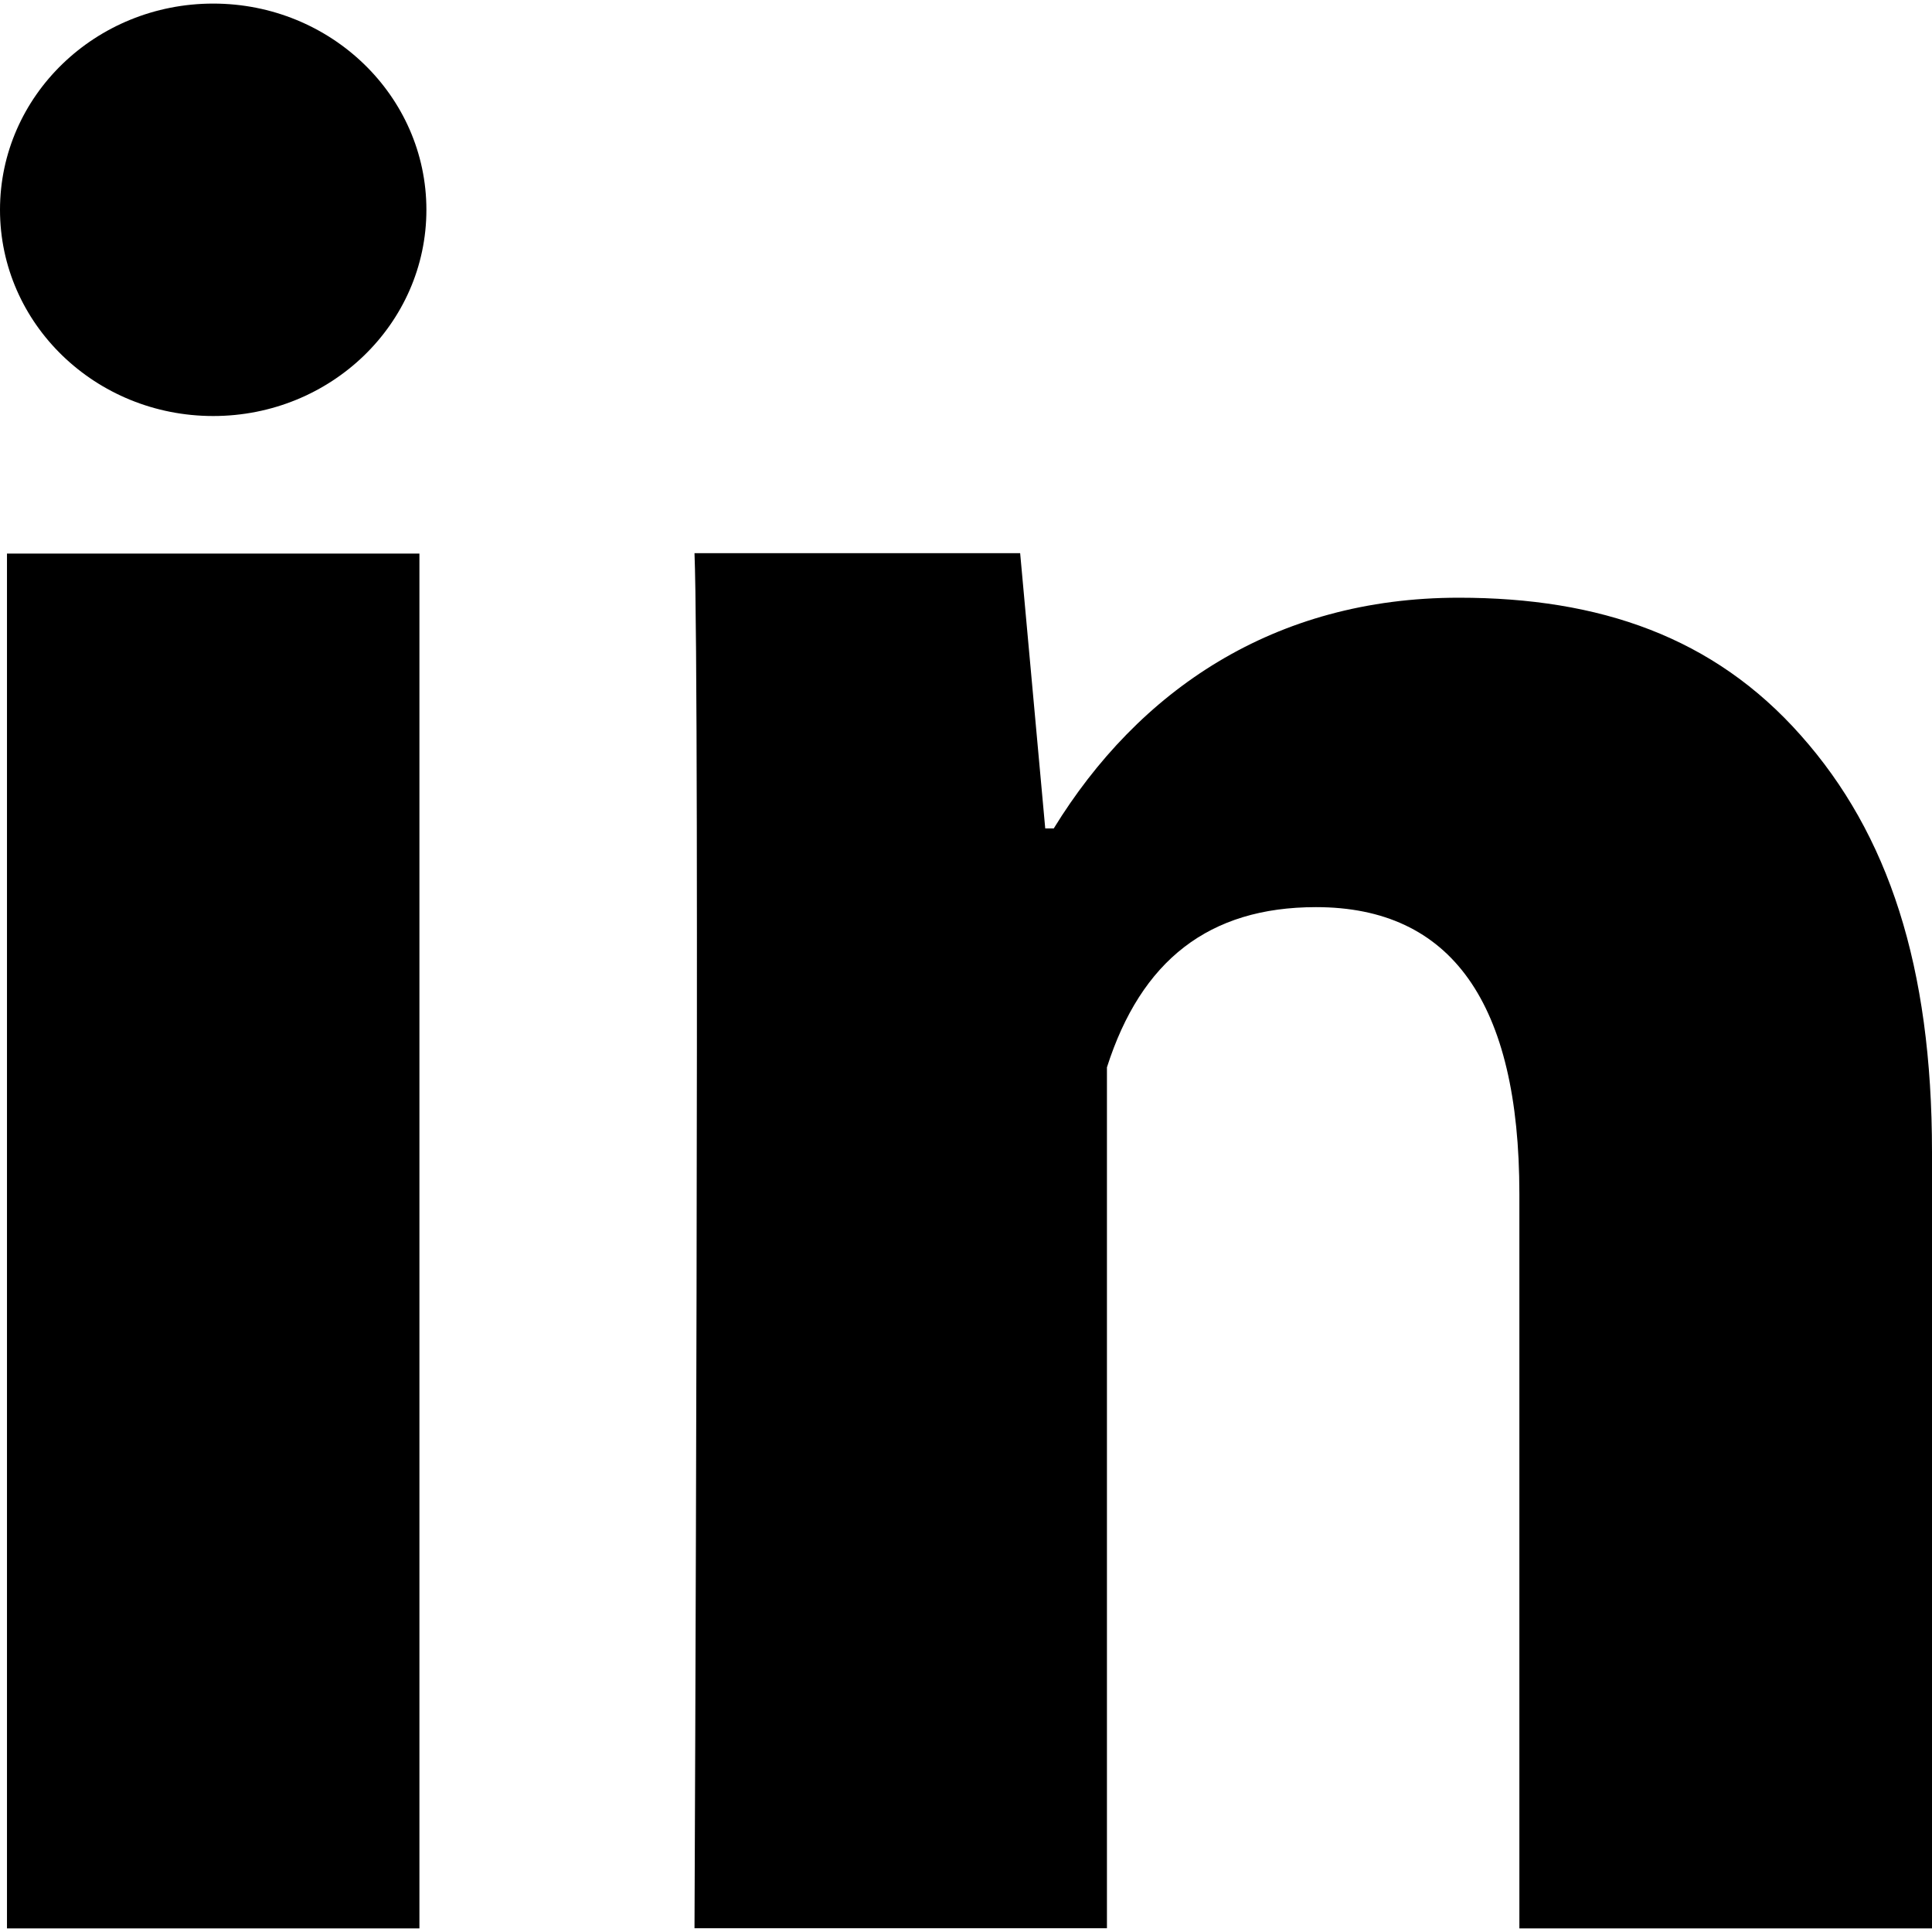
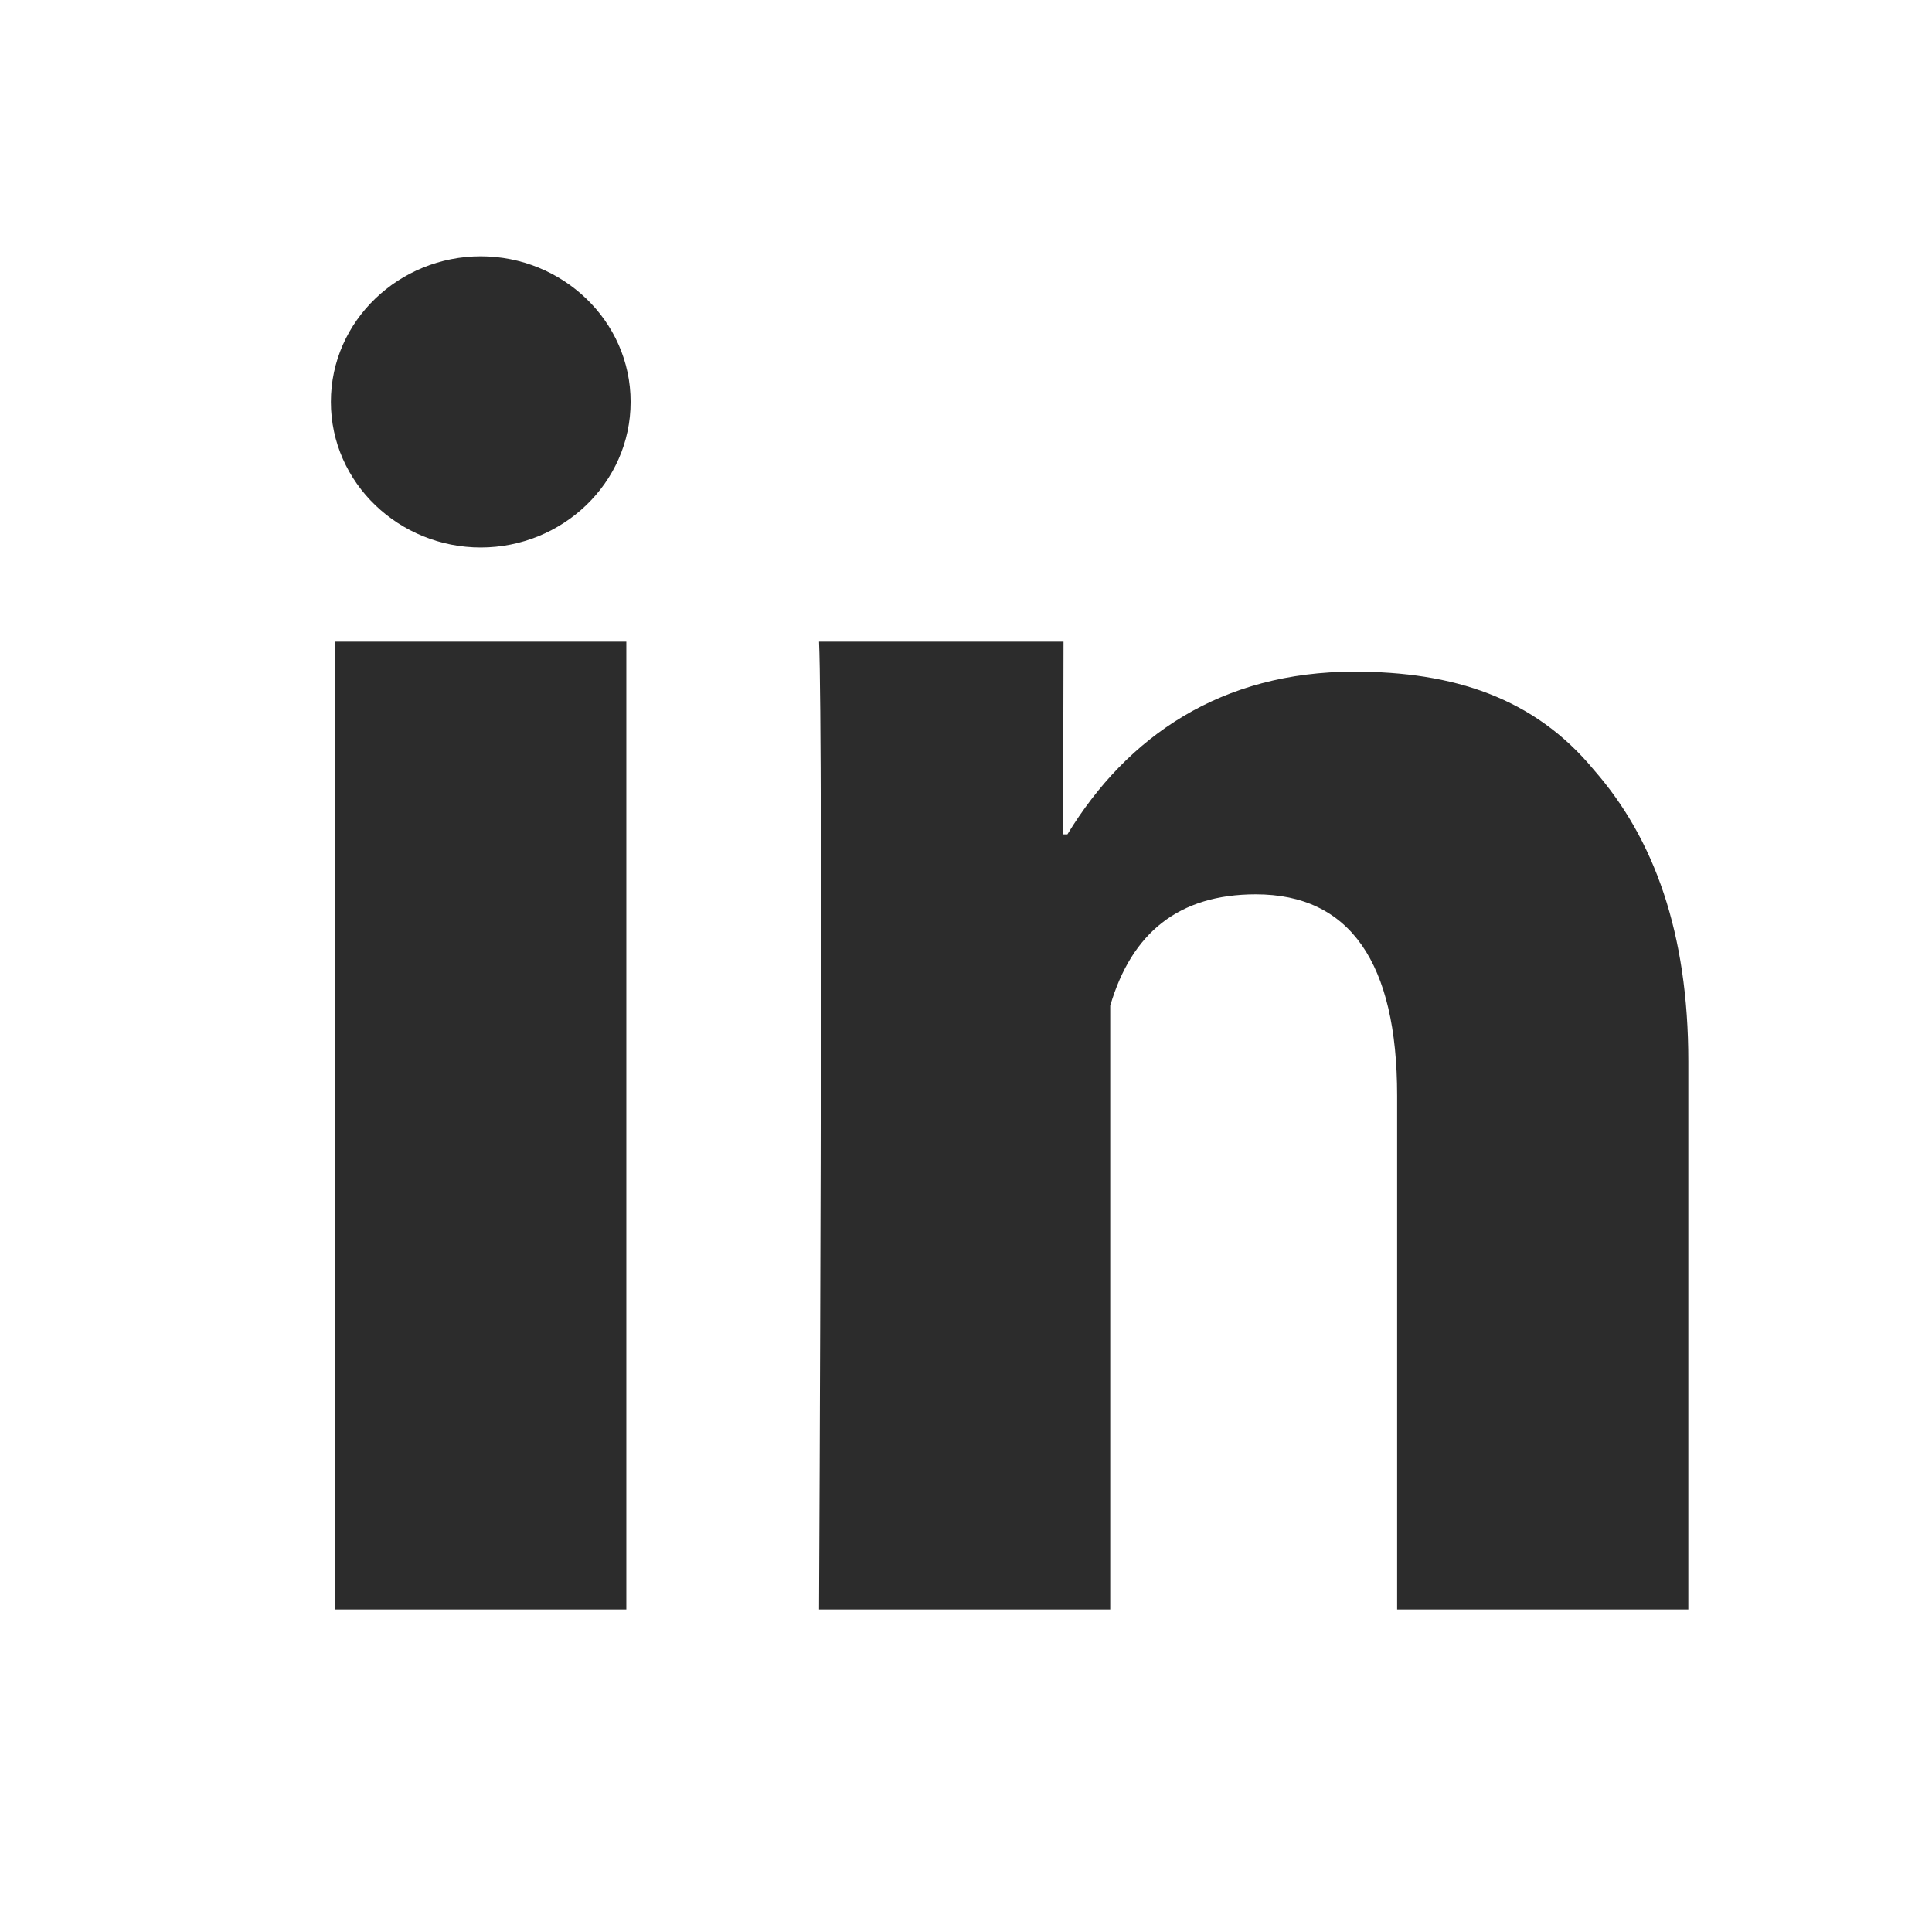
- <svg xmlns="http://www.w3.org/2000/svg" t="1725432798141" class="icon" viewBox="0 0 1024 1024" version="1.1" p-id="1628" width="200" height="200">
-   <path d="M222.3 1022.1H3.7V293.4h218.6v728.7z m801.7 0H805.3V632.8c0-101.4-36.1-152-107.8-152-56.8 0-92.7 28.3-110.8 84.9V1022H368.1s2.9-655.9 0-728.8h172.6L554 439.1h4.5c44.8-72.9 116.5-122.3 214.7-122.3 74.7 0 135.1 20.8 181.3 73 46.4 52.2 69.5 122.4 69.5 220.8v411.5zM226 111.2c0 60.4-50.6 109.3-113 109.3S0 171.6 0 111.2 50.6 1.9 113 1.9c62.3 0 113 48.9 113 109.3z m0 0" p-id="1629" />
+ <svg xmlns="http://www.w3.org/2000/svg" t="1725434547088" class="icon" viewBox="0 0 1024 1024" version="1.1" p-id="23290" width="200" height="200">
+   <path d="M331.977 853.057h-154.341V340.108h154.335v512.949h0.006z m562.876 0H740.511V580.688c0-70.357-24.96-106.67-74.899-106.67-40.849 0-65.815 20.424-77.167 59.005V853.051H434.11s2.274-460.748 1e-8-512.943h129.578l-0.21 102.134h2.268c31.777-52.201 81.716-86.245 152.067-86.245 52.201 0 95.33 13.62 127.1 52.207 31.777 36.313 49.933 86.245 49.933 154.328v290.525H894.852zM334.245 213.008c0 43.123-36.319 77.167-79.435 77.167-43.129 0-79.435-34.045-79.435-77.167s36.306-77.167 79.435-77.167c43.117 0 79.435 34.045 79.435 77.167z" fill="#2c2c2c" p-id="23291" />
</svg>
